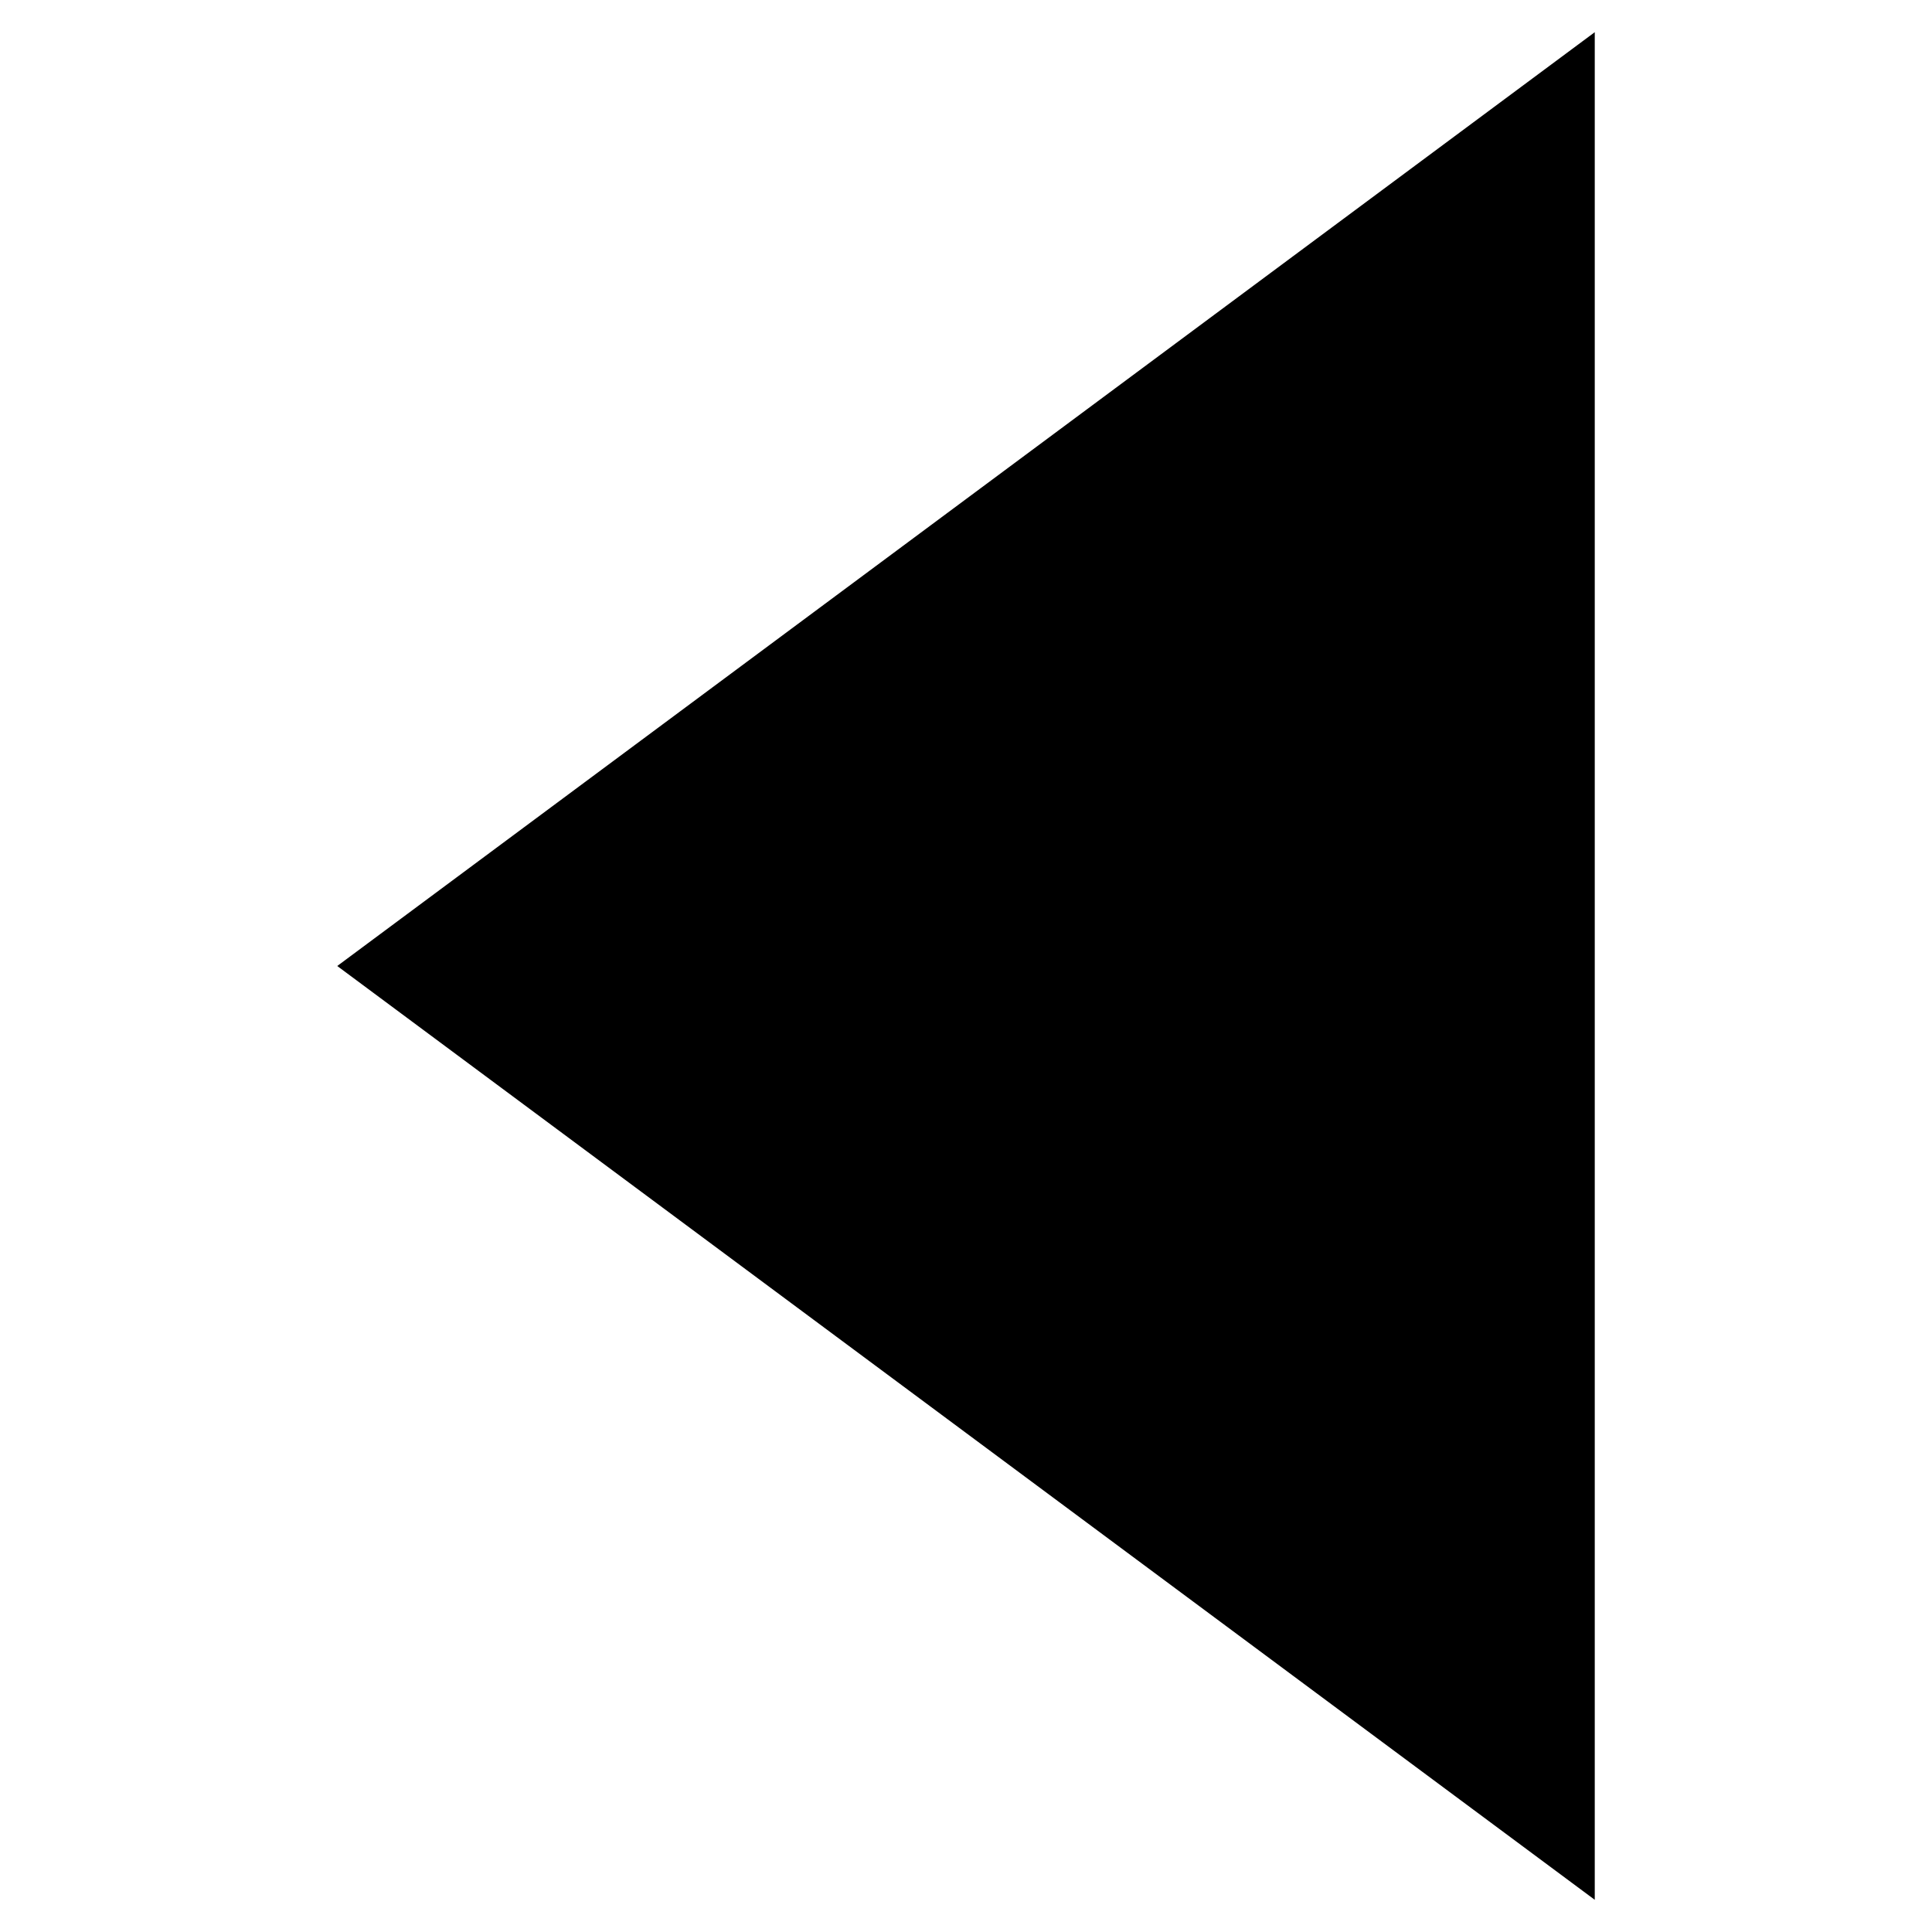
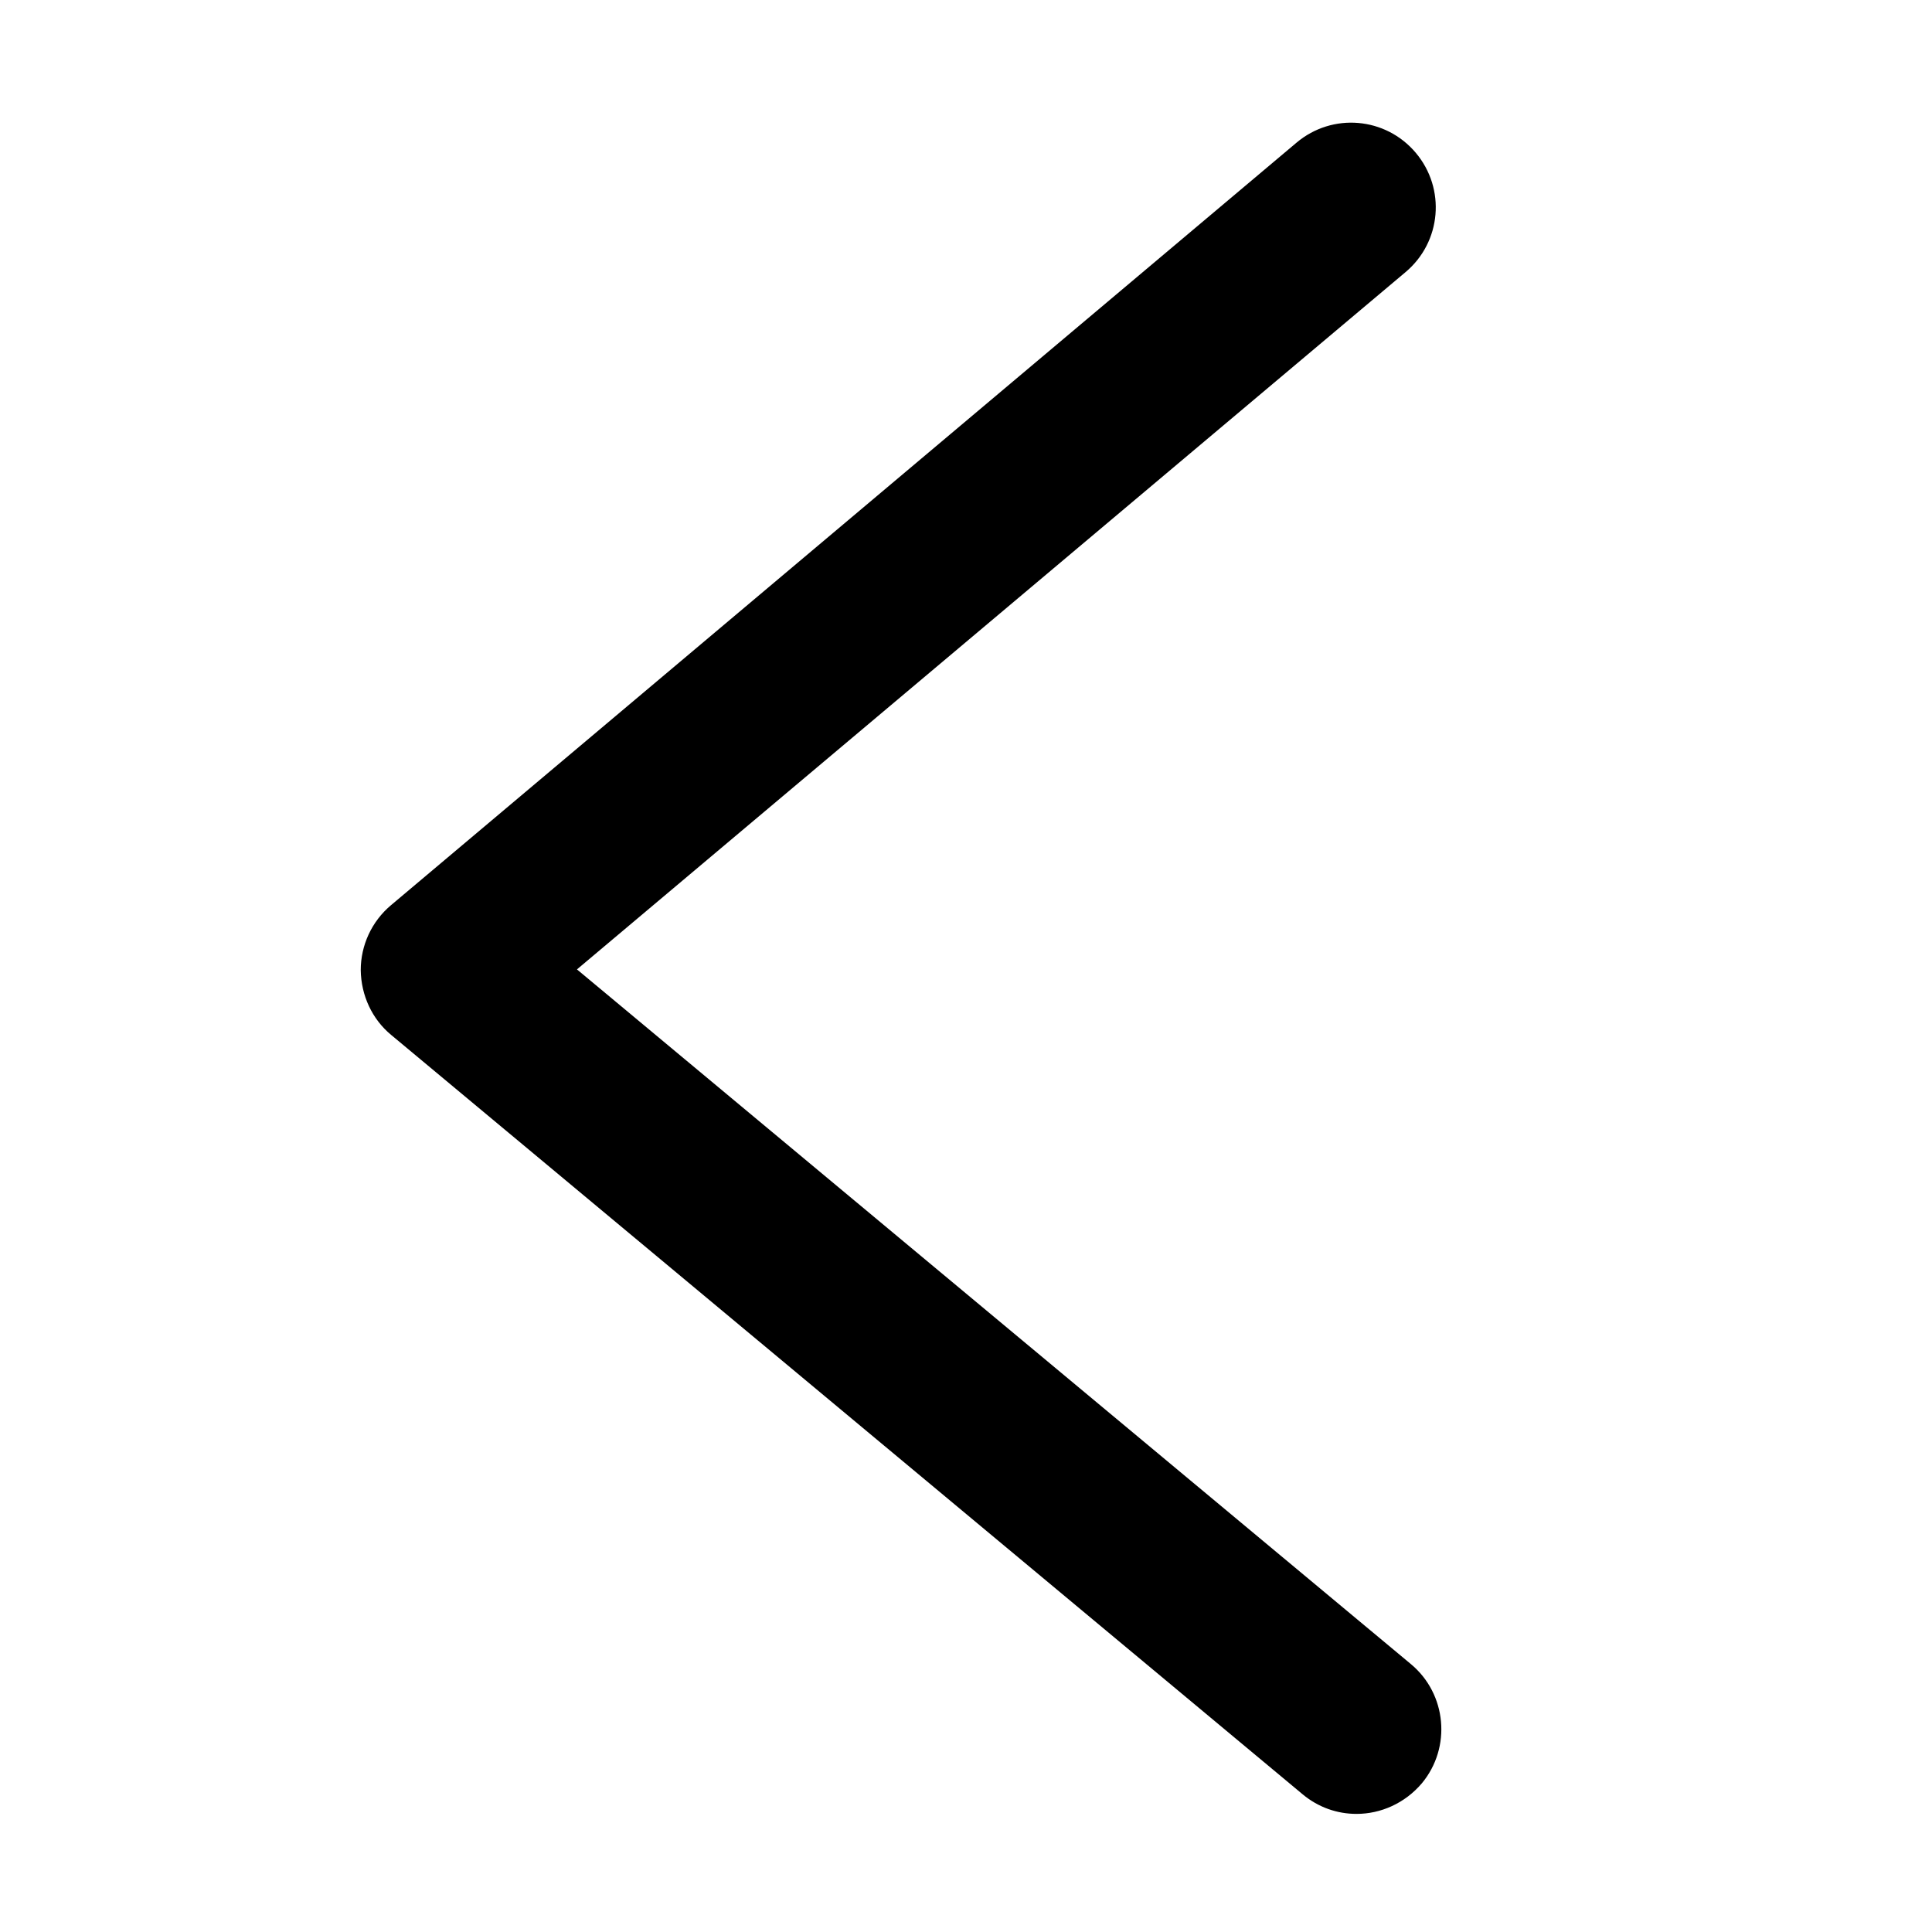
- <svg xmlns="http://www.w3.org/2000/svg" version="1.1" id="Layer_1" x="0px" y="0px" width="300px" height="300px" viewBox="0 0 300 300" style="enable-background:new 0 0 300 300;" xml:space="preserve">
-   <path d="M52.367,150L150,77.5L247.633,5v145v145L150,222.5L52.367,150z" />
-   <g id="Restricted">
- </g>
-   <g id="Help">
+ <svg xmlns="http://www.w3.org/2000/svg" version="1.1" x="0px" y="0px" viewBox="0 0 512 512" enable-background="new 0 0 512 512" xml:space="preserve">
+   <g id="Layer_1">
+     <path d="M359.5,480.7c-5.1,0-10.1-1.7-14.3-5.2L103.7,274.3c-5.1-4.2-8-10.5-8.1-17.2c0-6.6,2.9-12.9,8-17.2l240-202.1   c9.5-8,23.6-6.8,31.6,2.7c8,9.5,6.8,23.6-2.7,31.6L152.9,256.9l221,184.1c9.5,7.9,10.8,22.1,2.9,31.6   C372.3,477.9,365.9,480.7,359.5,480.7z" />
+   </g>
+   <g id="Layer_2">
</g>
</svg>
